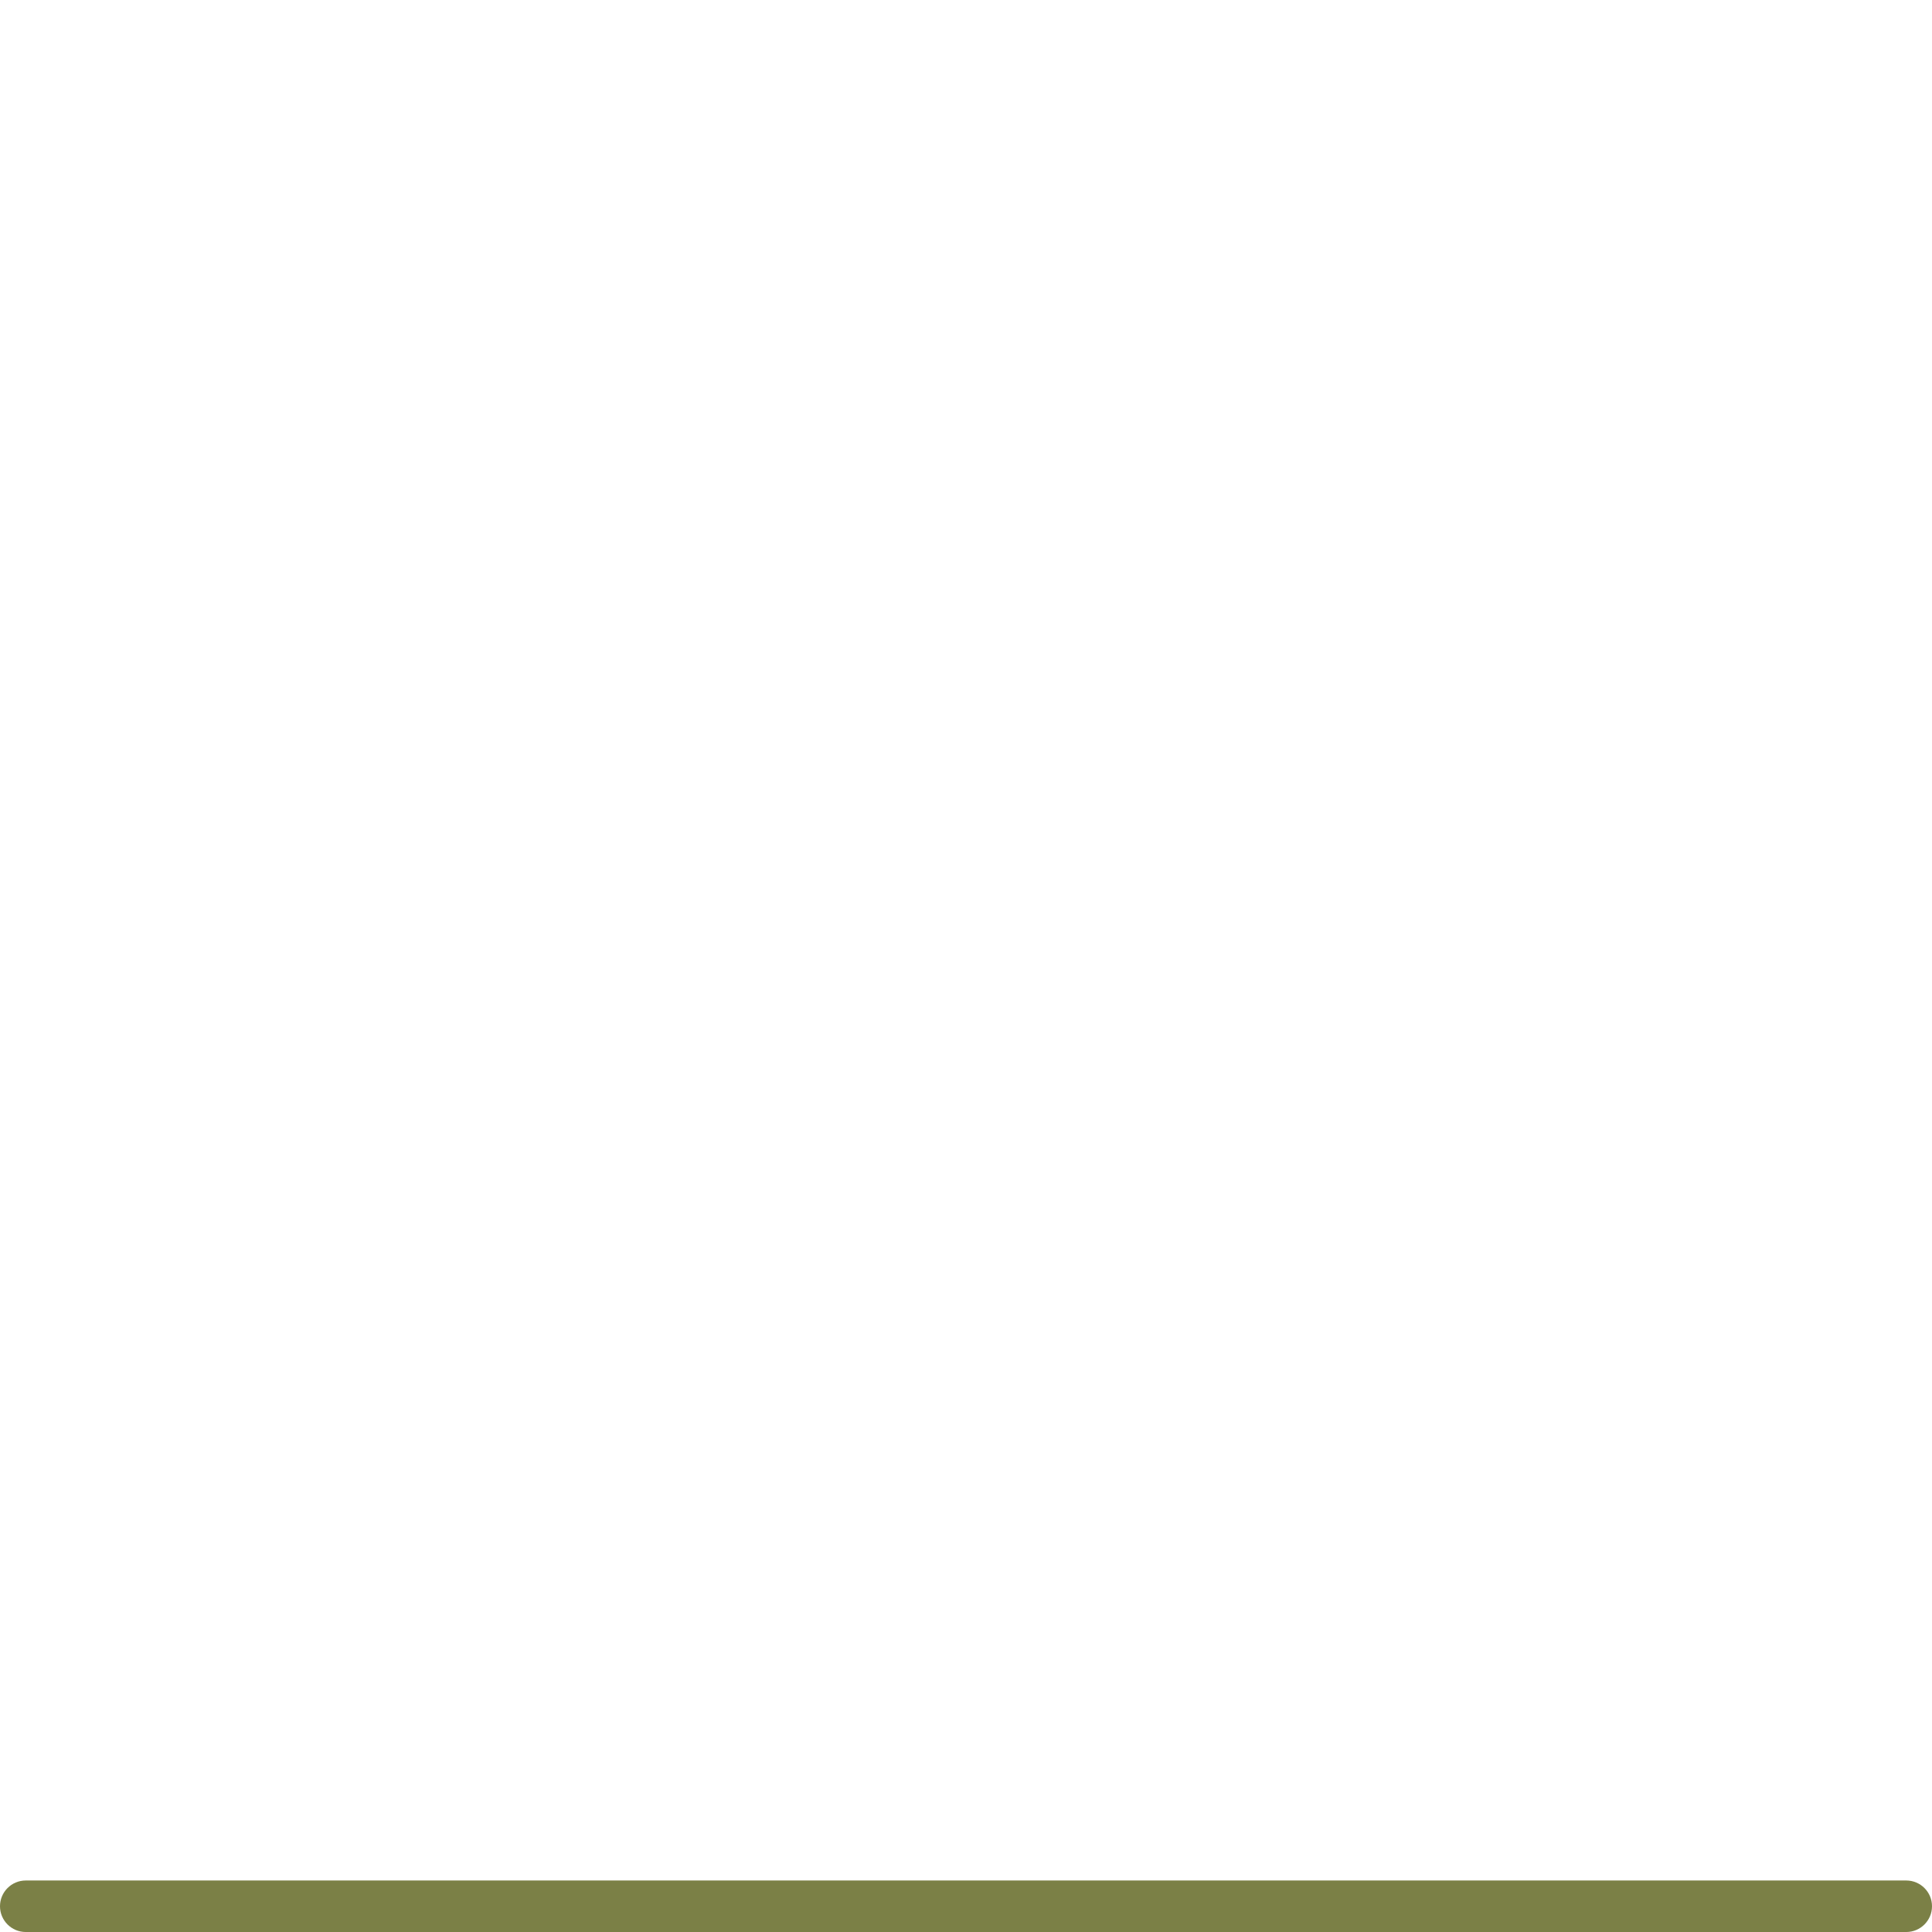
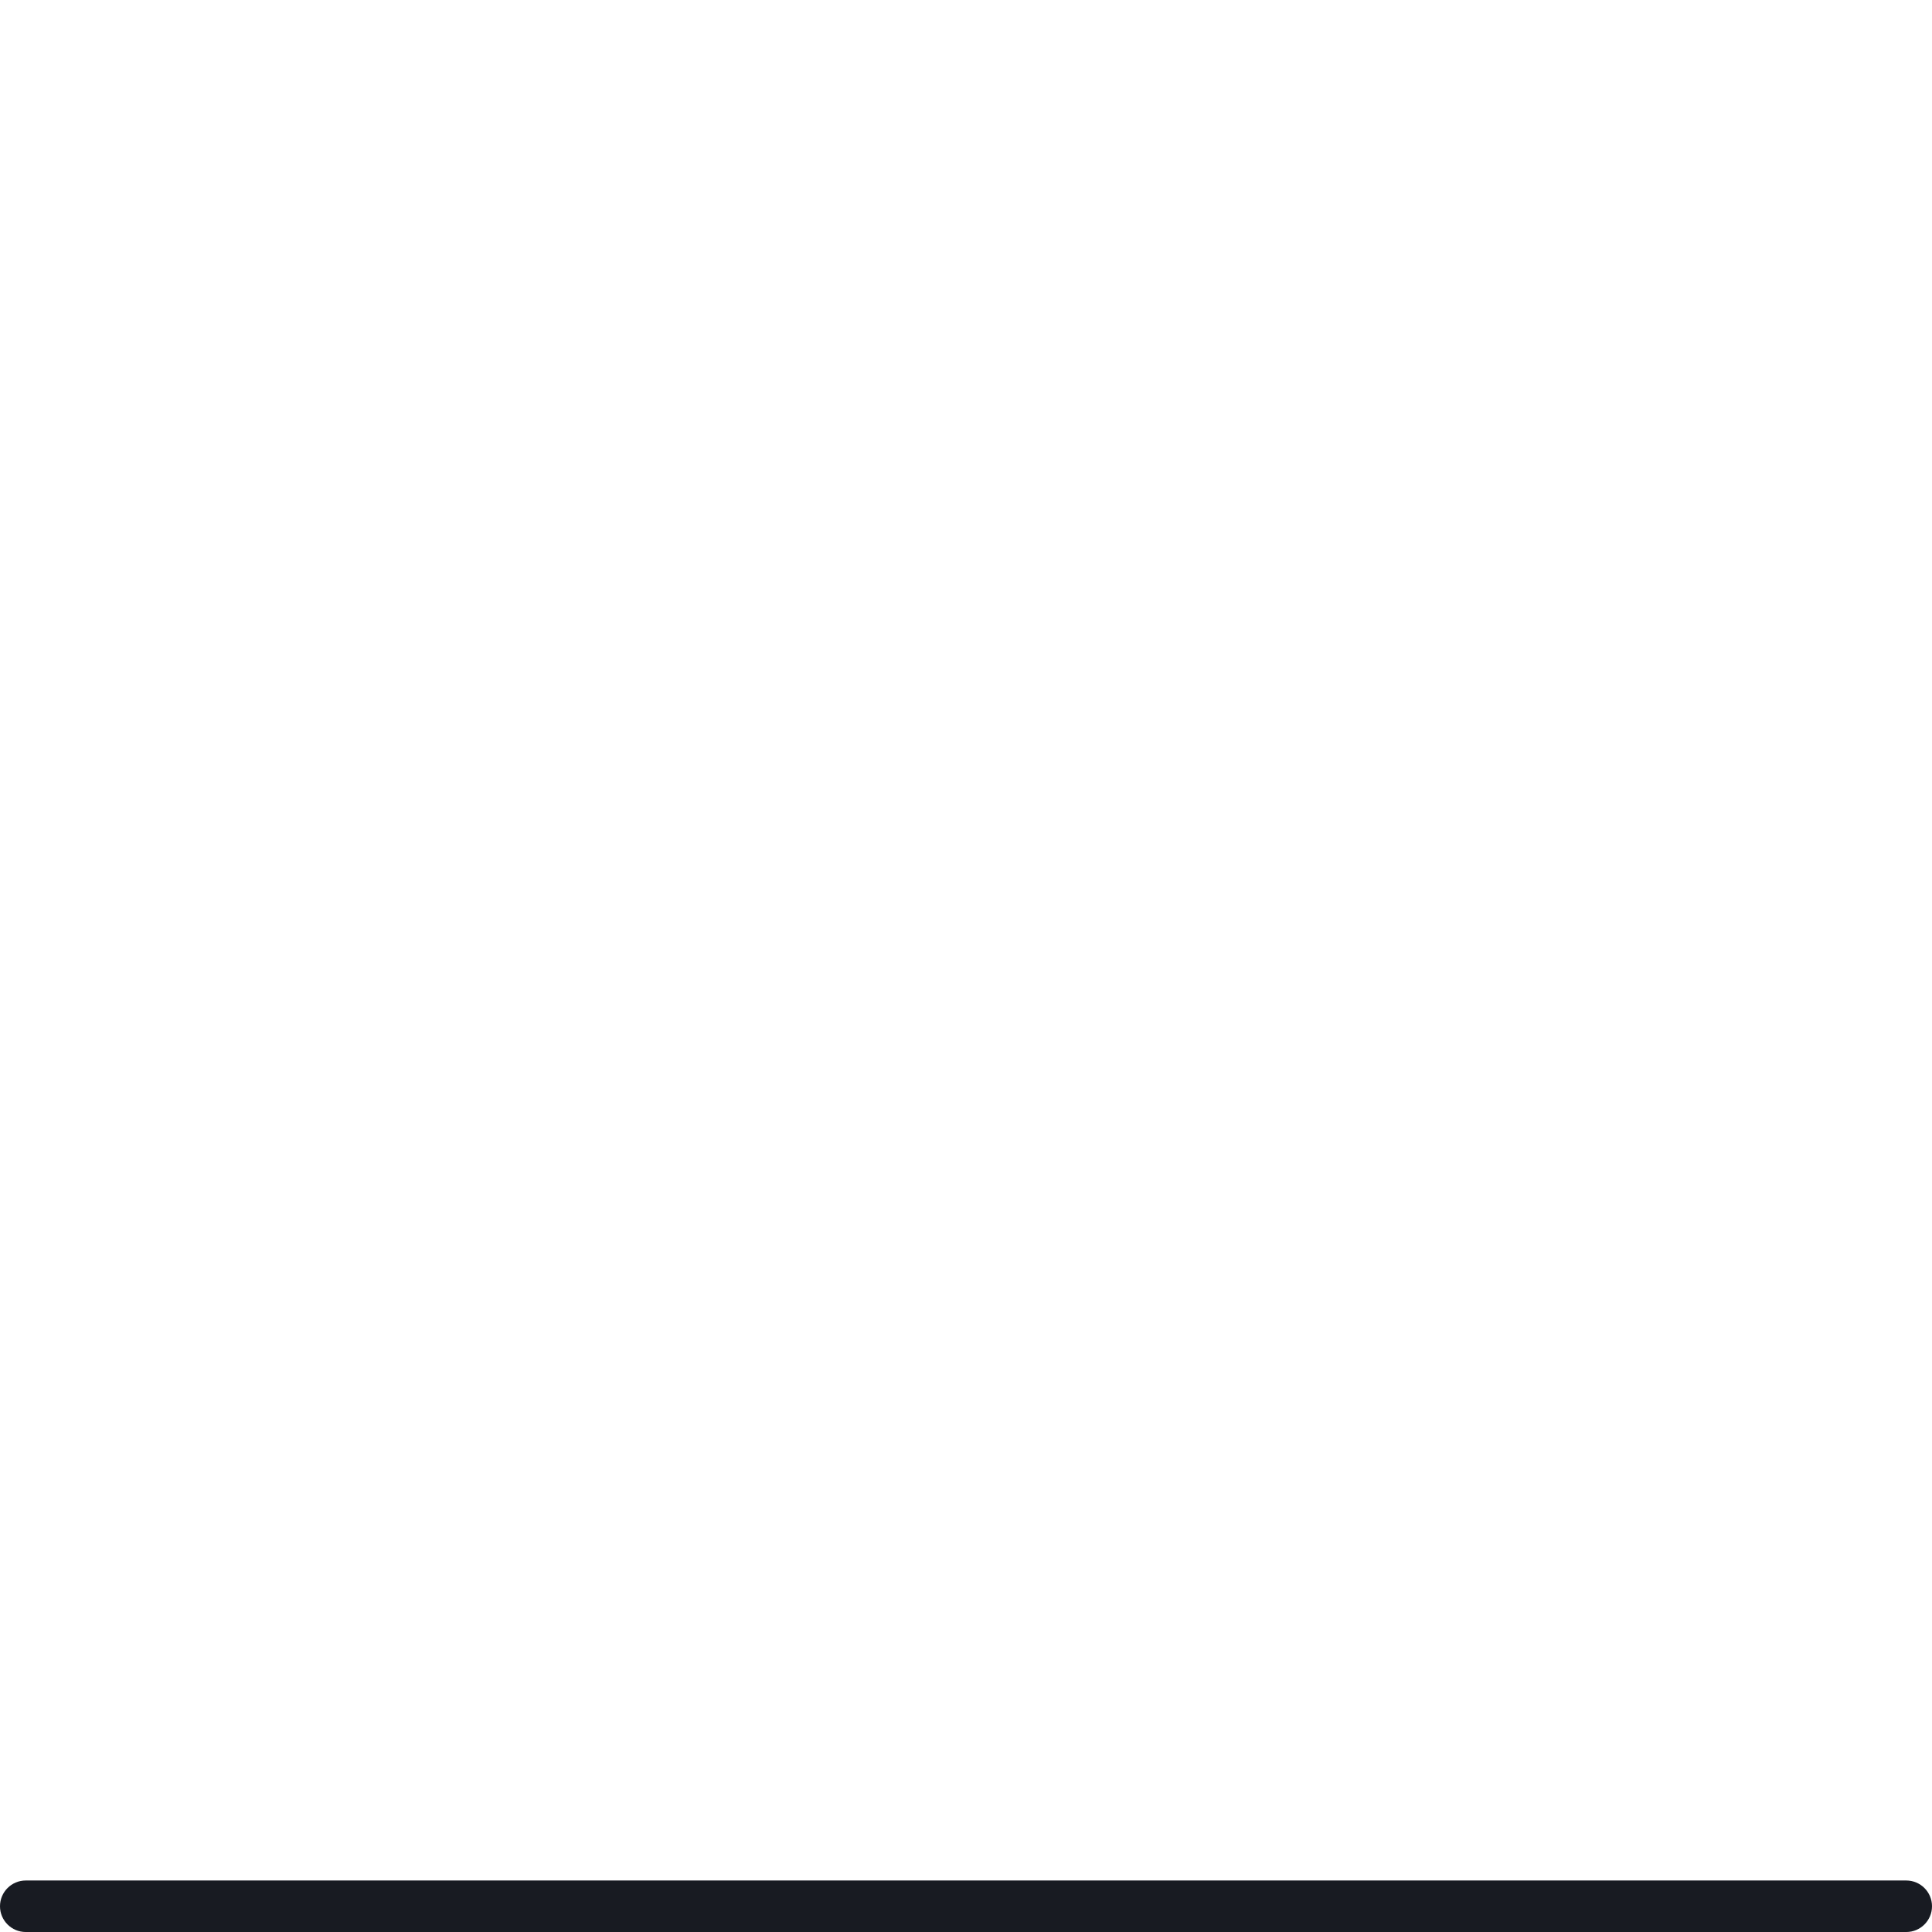
<svg xmlns="http://www.w3.org/2000/svg" width="150" height="150" viewBox="0 0 150 150">
  <defs>
    <clipPath>
      <rect y="1040.22" x="505" height="150" width="150" opacity="0.2" fill-rule="evenodd" color="#efd98d" rx="42" />
    </clipPath>
  </defs>
  <g transform="translate(-505,-1040.219)">
-     <rect width="150" height="4" x="505" y="1186.22" rx="2" fill="#7b8046" fill-rule="evenodd" />
+     <rect width="150" height="4" x="505" y="1186.22" rx="2" fill="#181b22" fill-rule="evenodd" />
  </g>
</svg>
